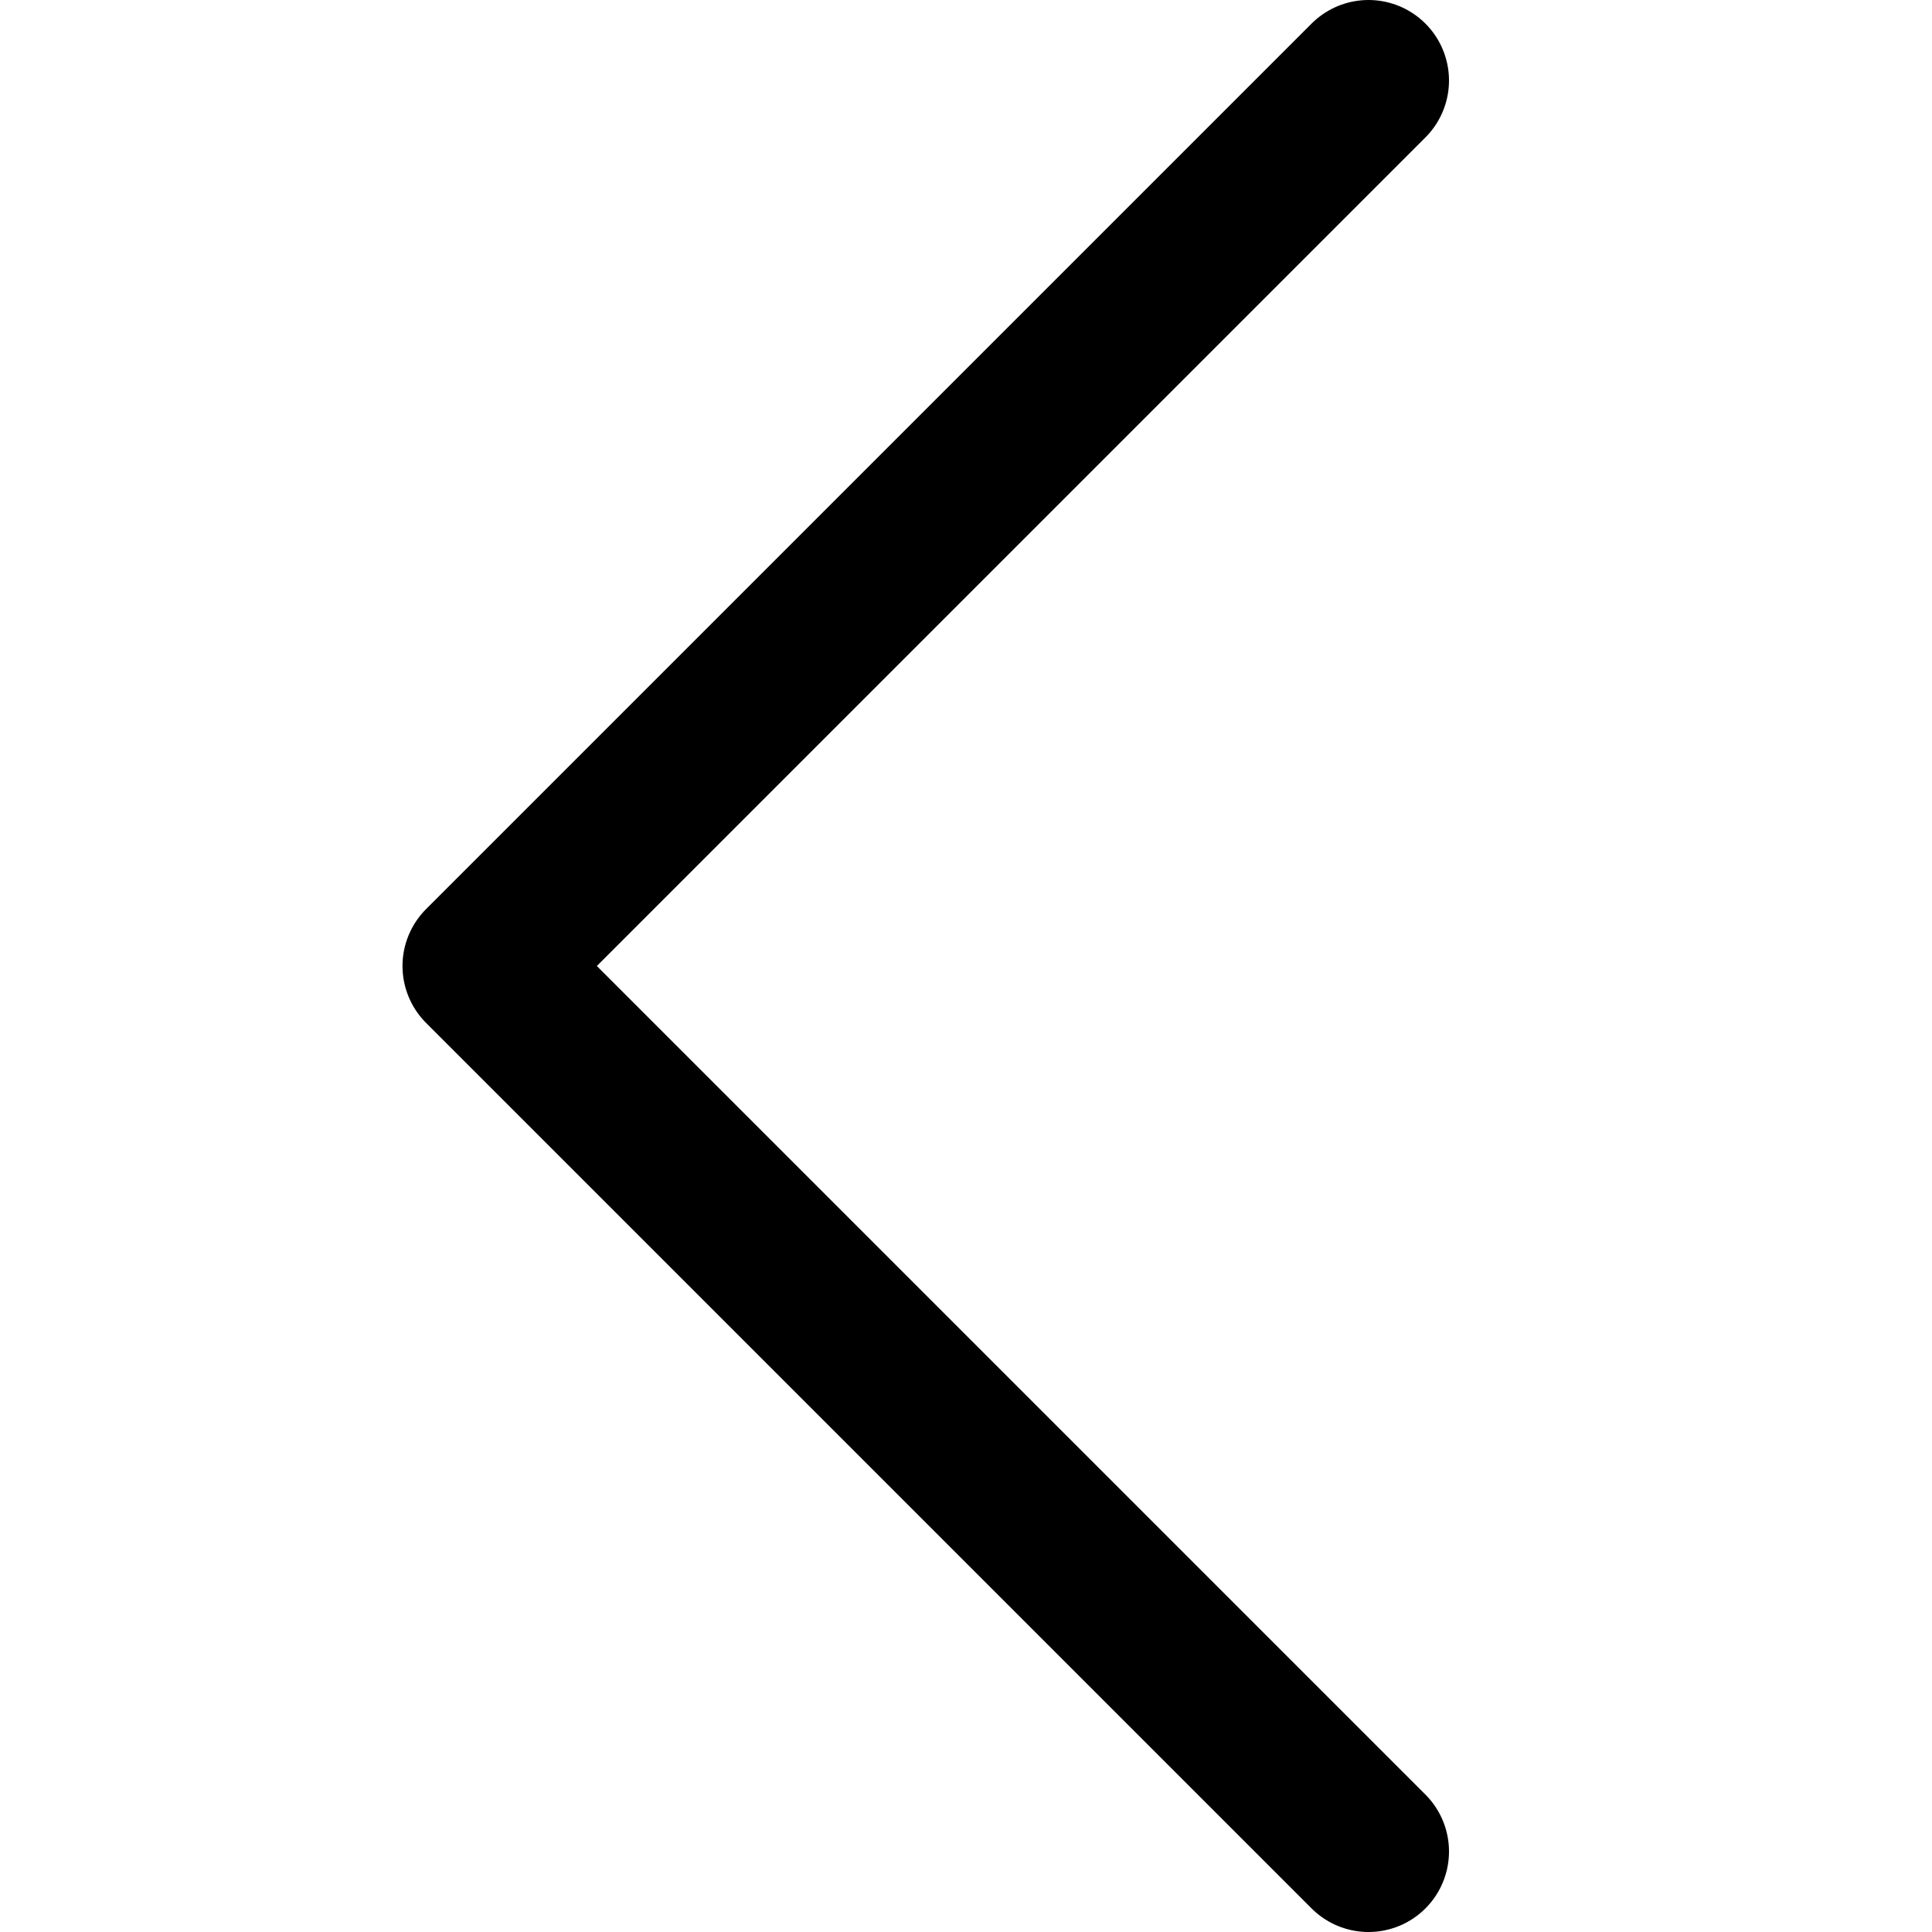
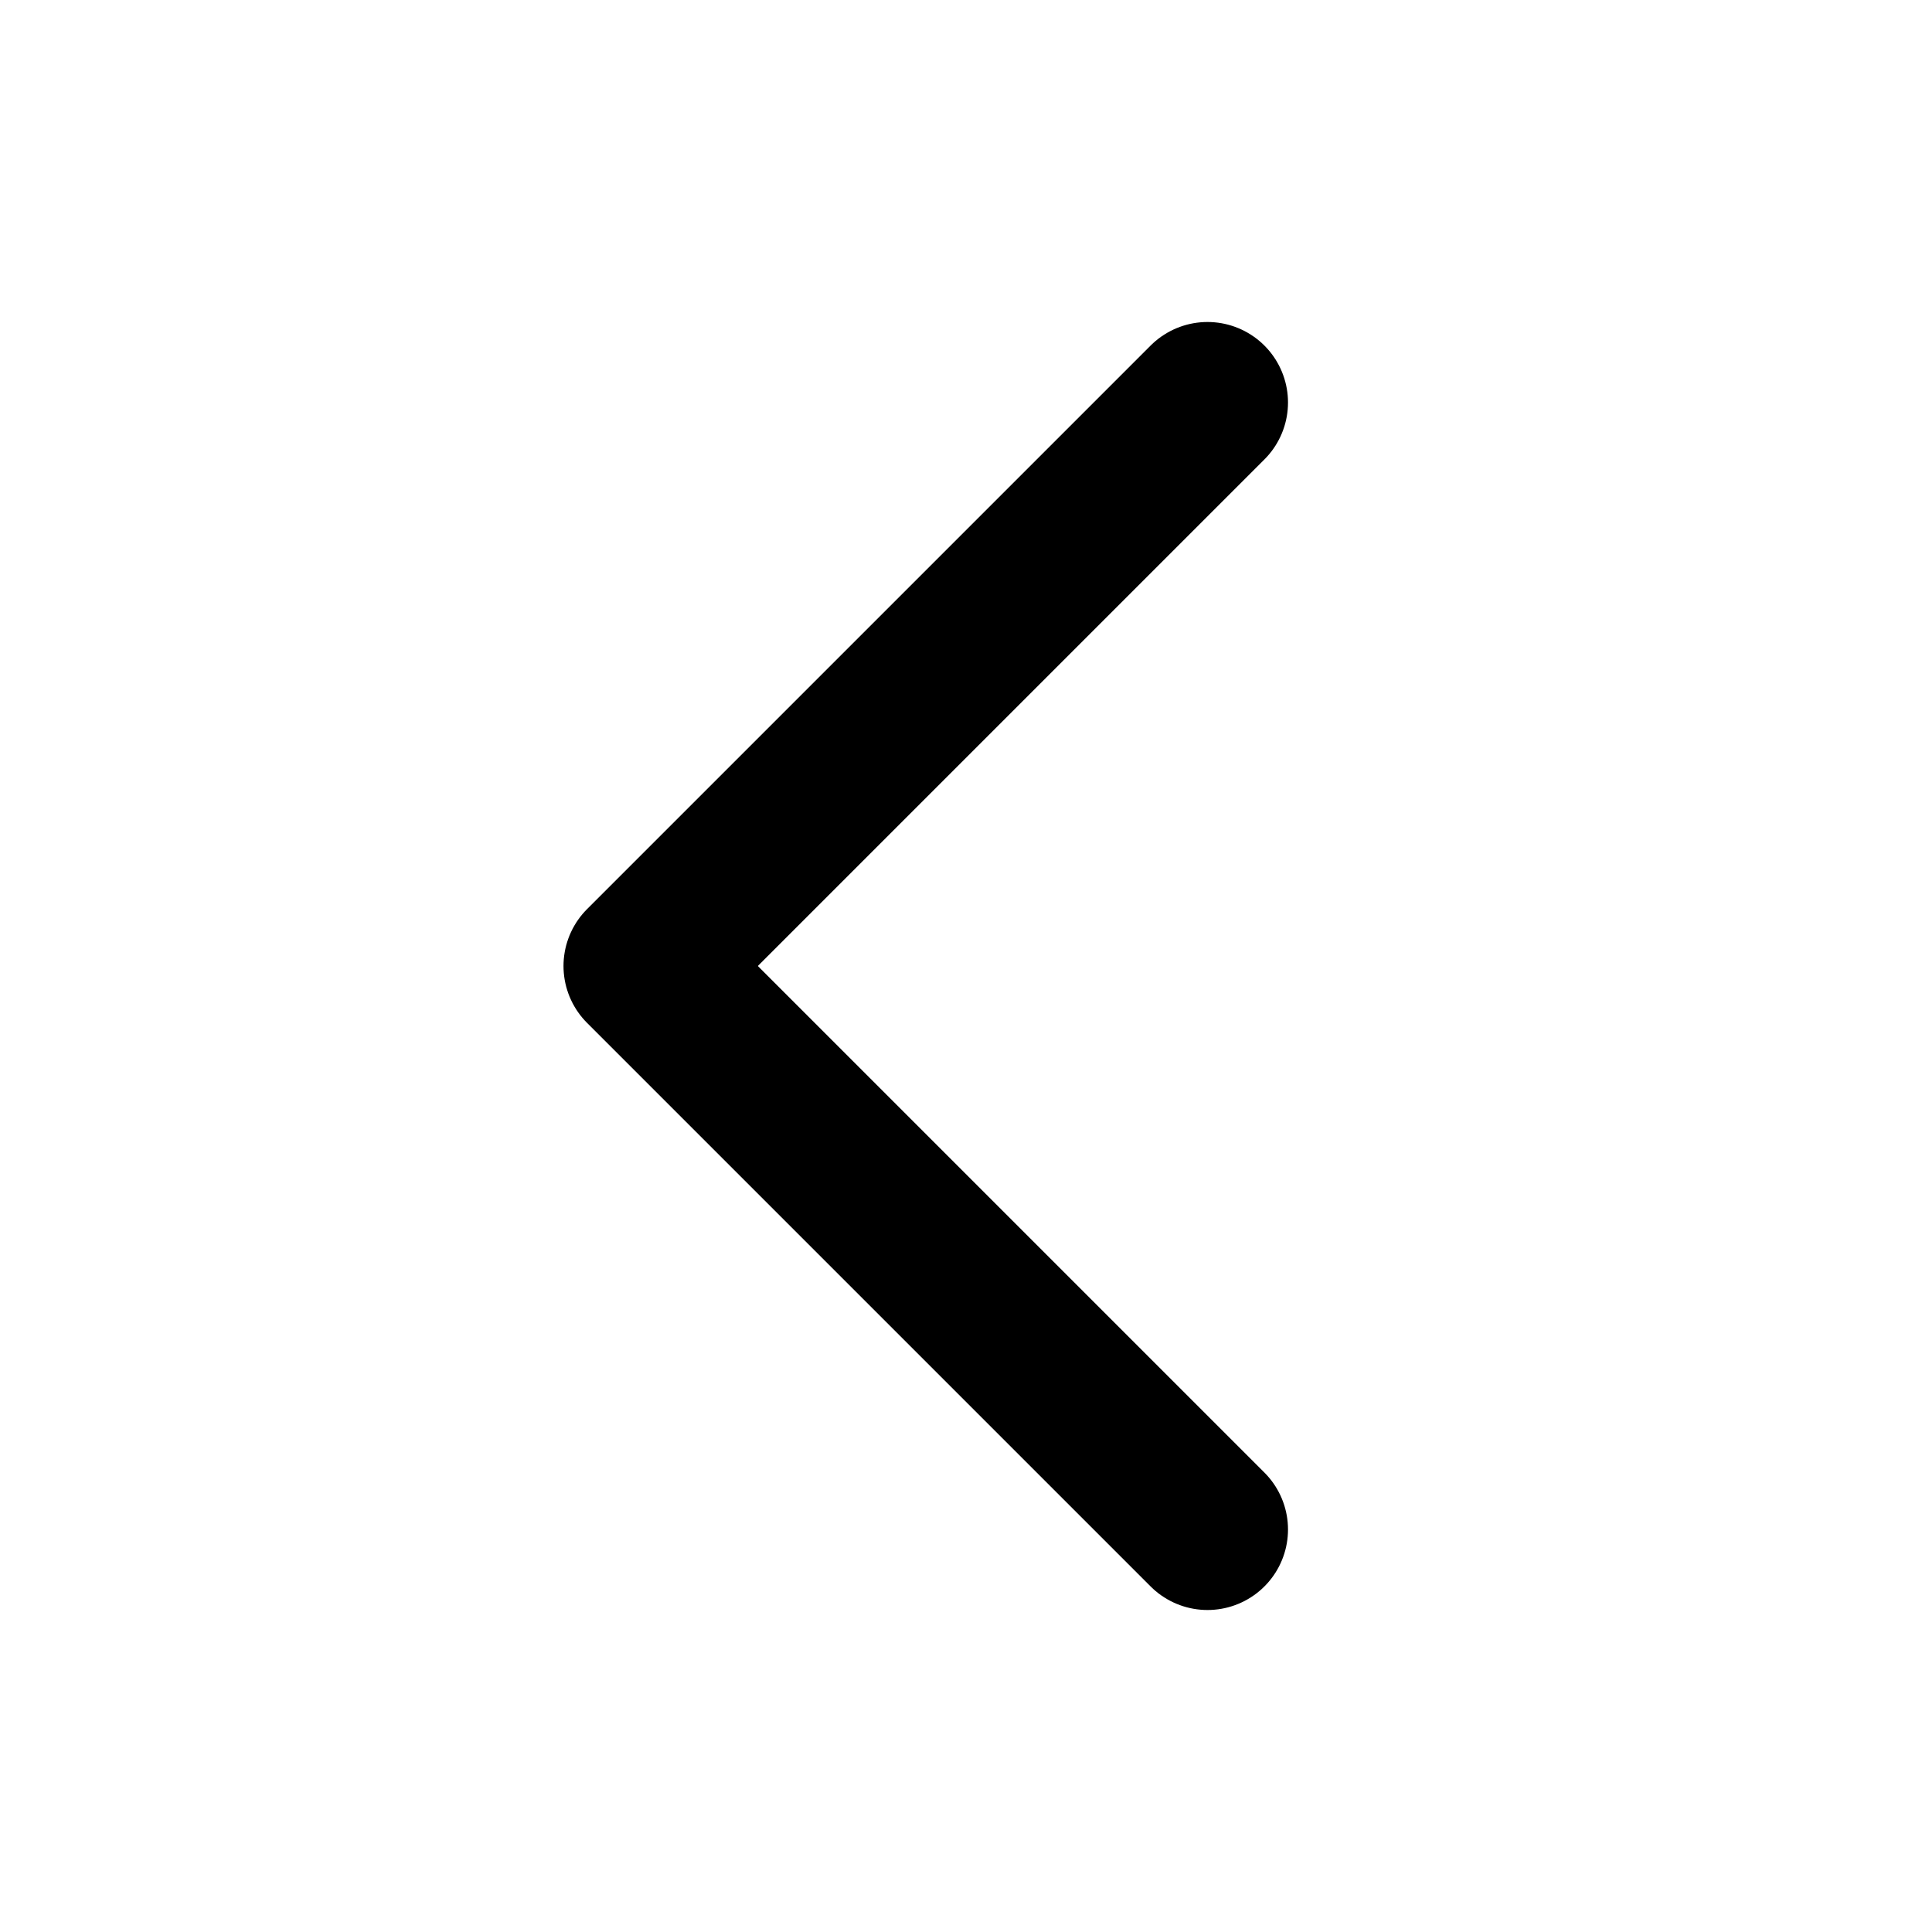
- <svg xmlns="http://www.w3.org/2000/svg" viewBox="0 0 24 24">
-   <polyline class="icon-stroke" stroke="#000000" fill="none" stroke-width="2" points="11 22 0 11 11 0" transform="translate(6 1)" stroke-linecap="round" stroke-linejoin="round" />
+ <svg xmlns="http://www.w3.org/2000/svg" fill="none" width="24" height="24" viewBox="0 0 24 24" stroke="currentColor">
+   <path stroke-linecap="round" stroke-linejoin="round" stroke-width="2" d="M15 19l-7-7 7-7" />
</svg>
